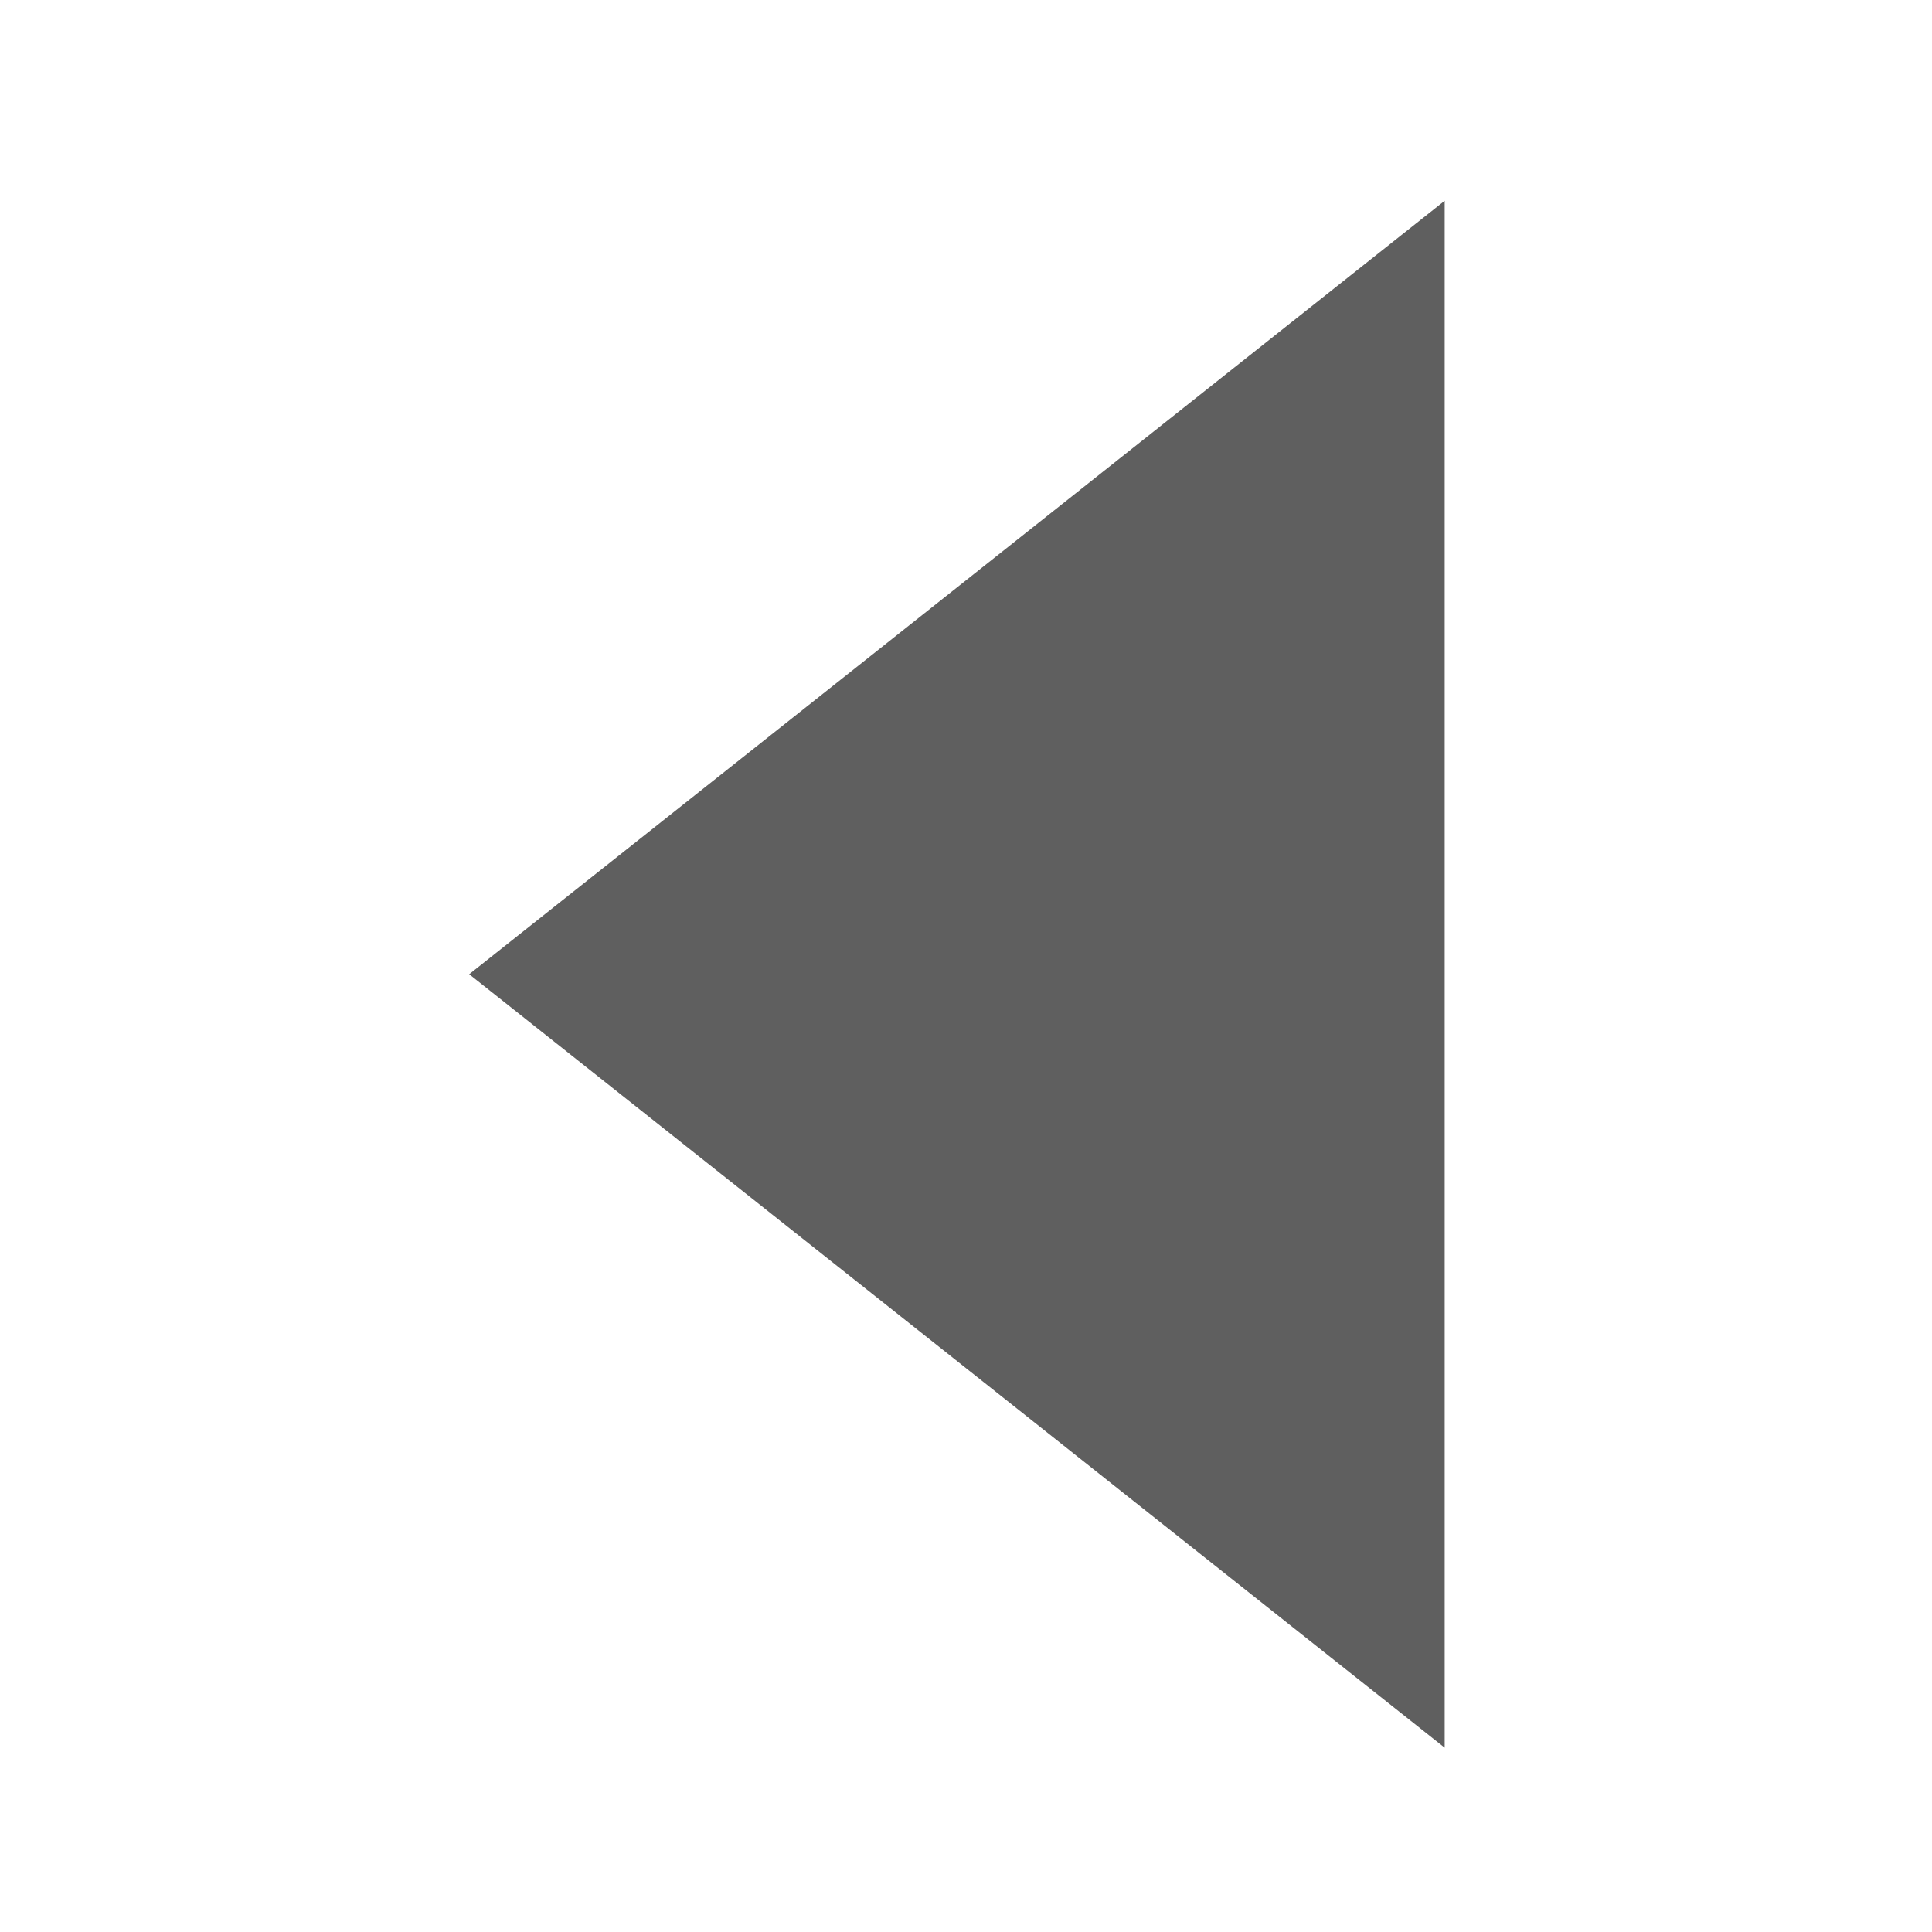
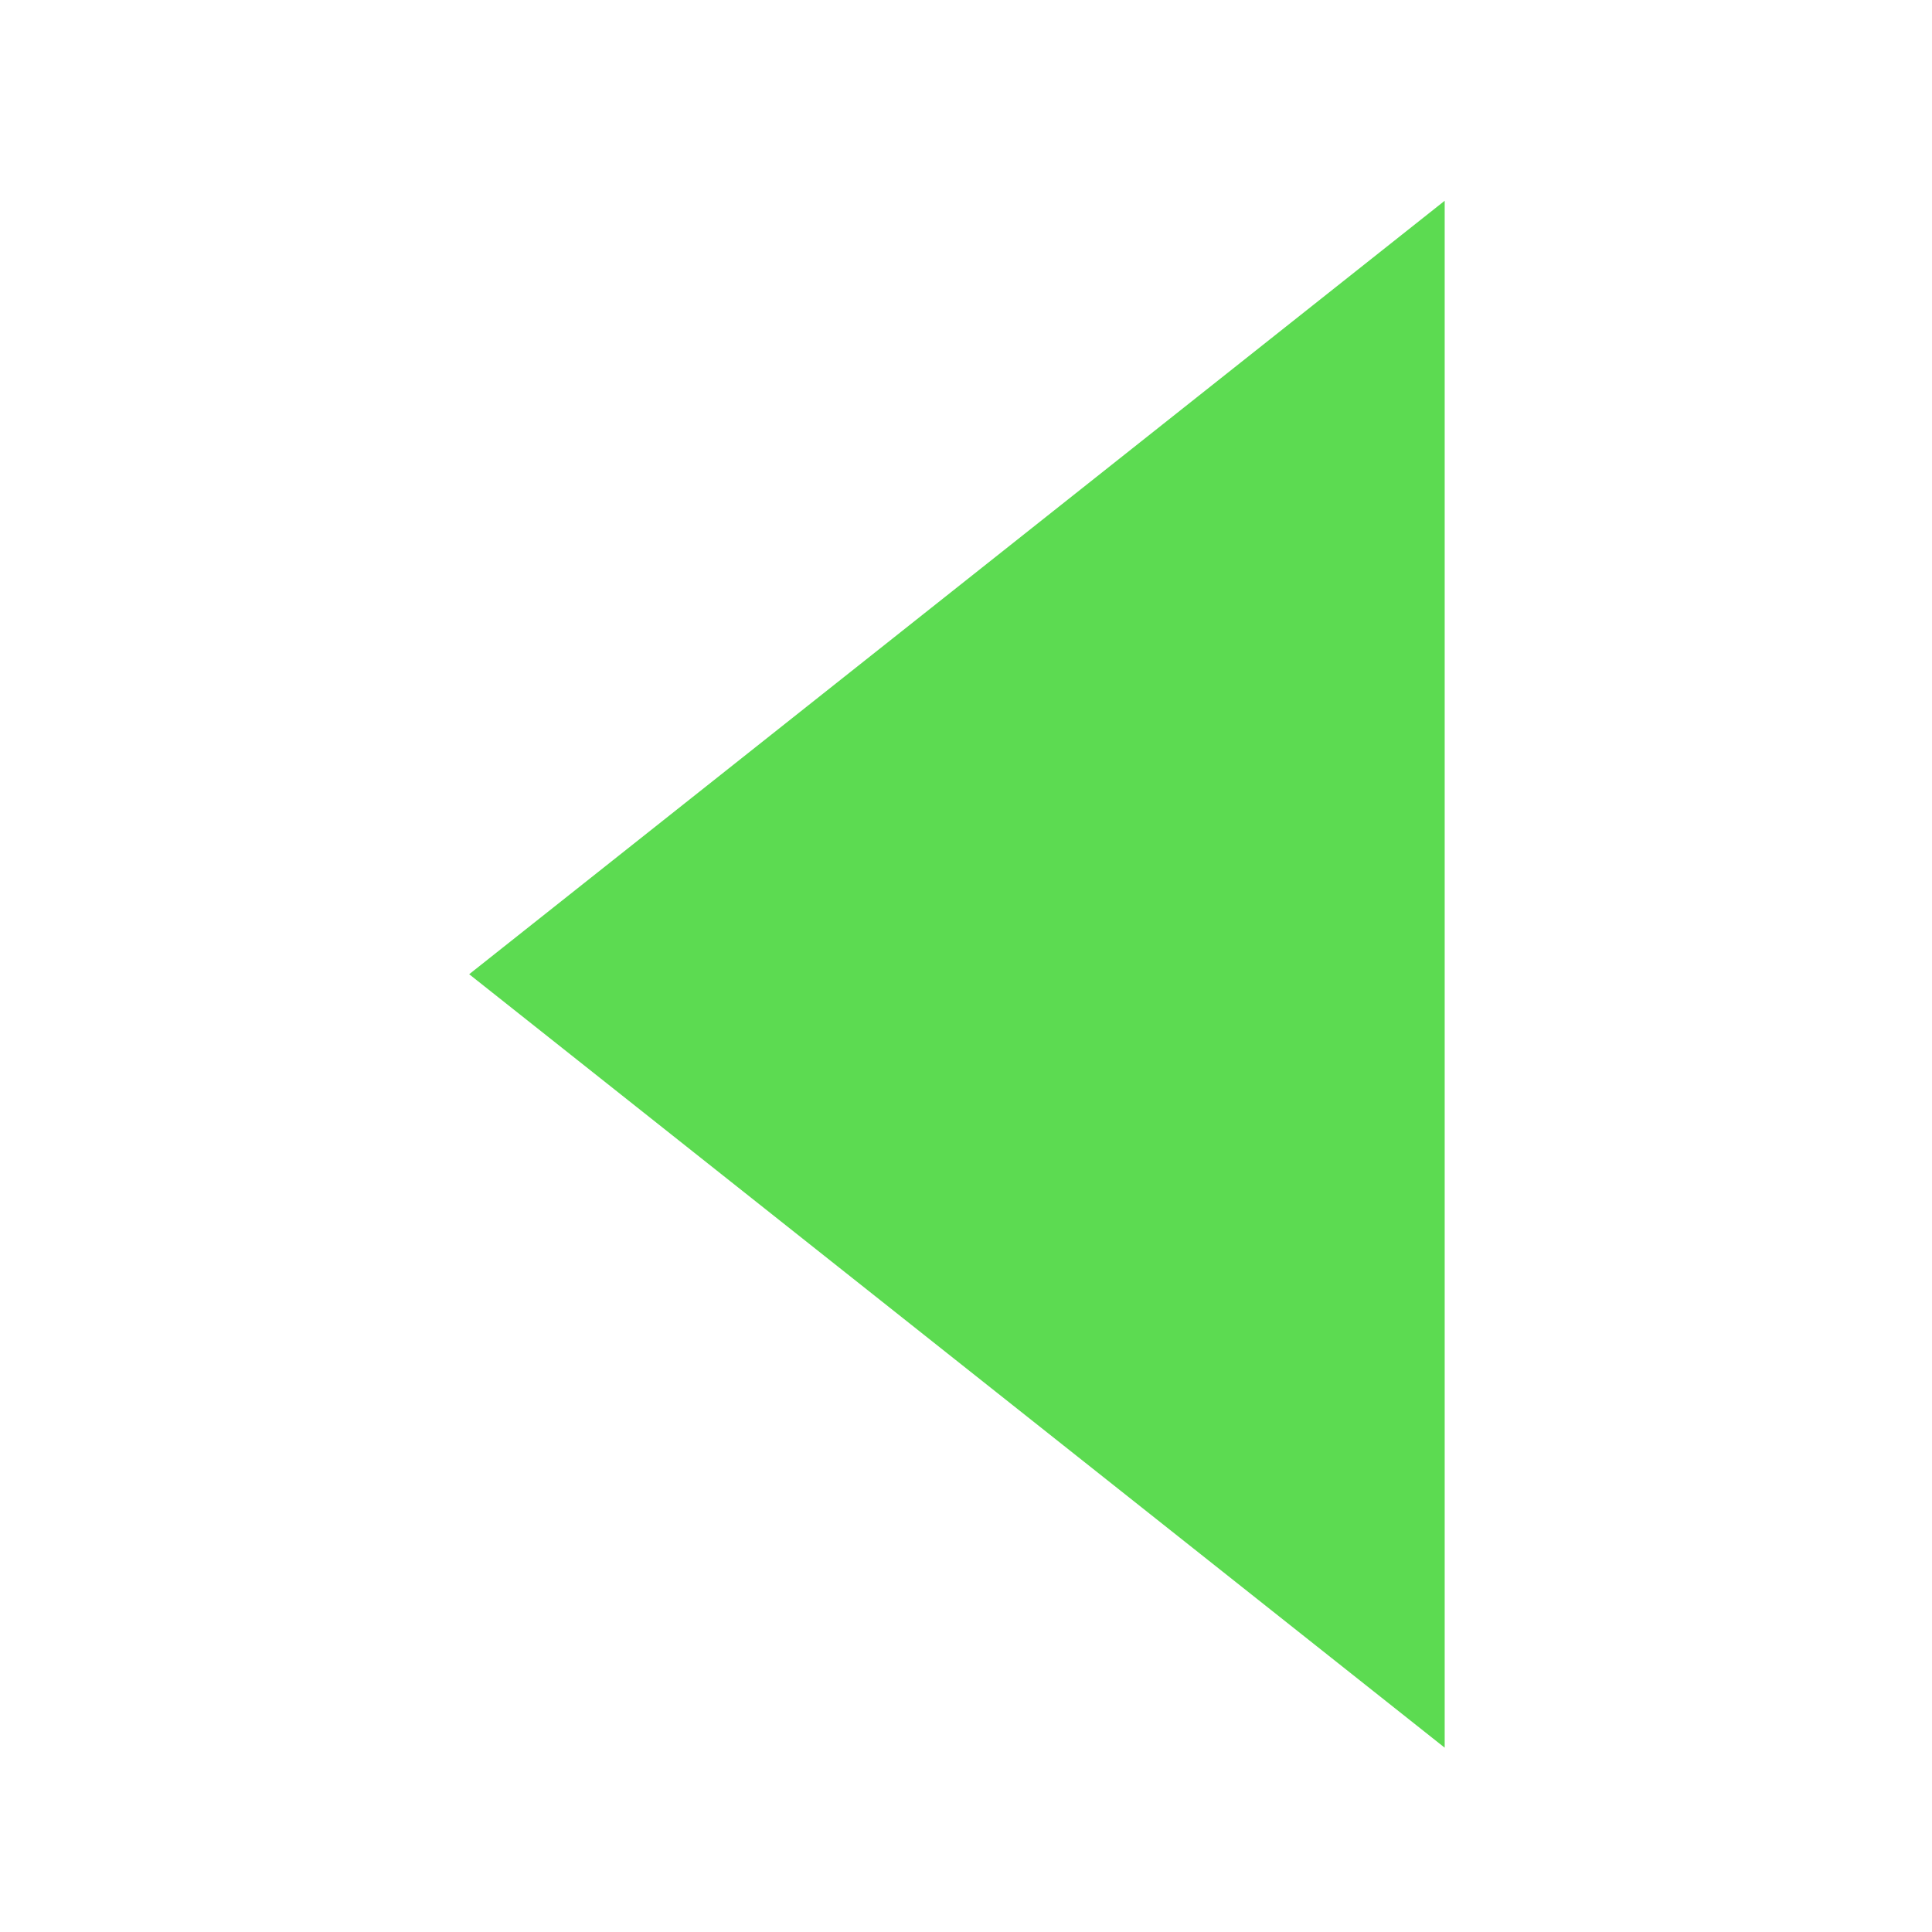
<svg xmlns="http://www.w3.org/2000/svg" width="16" height="16" id="svg2" version="1.1">
  <defs id="defs4" />
  <g id="layer1" transform="translate(0,-1036.362)">
-     <path style="fill:#5f5f5f;fill-opacity:1;stroke:#5f5f5f;stroke-width:0.43;stroke-linecap:round;stroke-linejoin:miter;stroke-miterlimit:4;stroke-opacity:1;stroke-dasharray:none;display:inline" id="path18028" d="M 88.83,340 80.17,340 84.5,332.5 z" transform="matrix(0,1.362171,0.9918625,0,-325.4822,929.3267)" />
+     <path style="fill:#5cdb51;fill-opacity:1;stroke:#5cdb51;stroke-width:0.43;stroke-linecap:round;stroke-linejoin:miter;stroke-miterlimit:4;stroke-opacity:1;stroke-dasharray:none;display:inline" id="path18028" d="M 88.83,340 80.17,340 84.5,332.5 z" transform="matrix(0,1.362171,0.9918625,0,-325.4822,929.3267)" />
  </g>
</svg>
